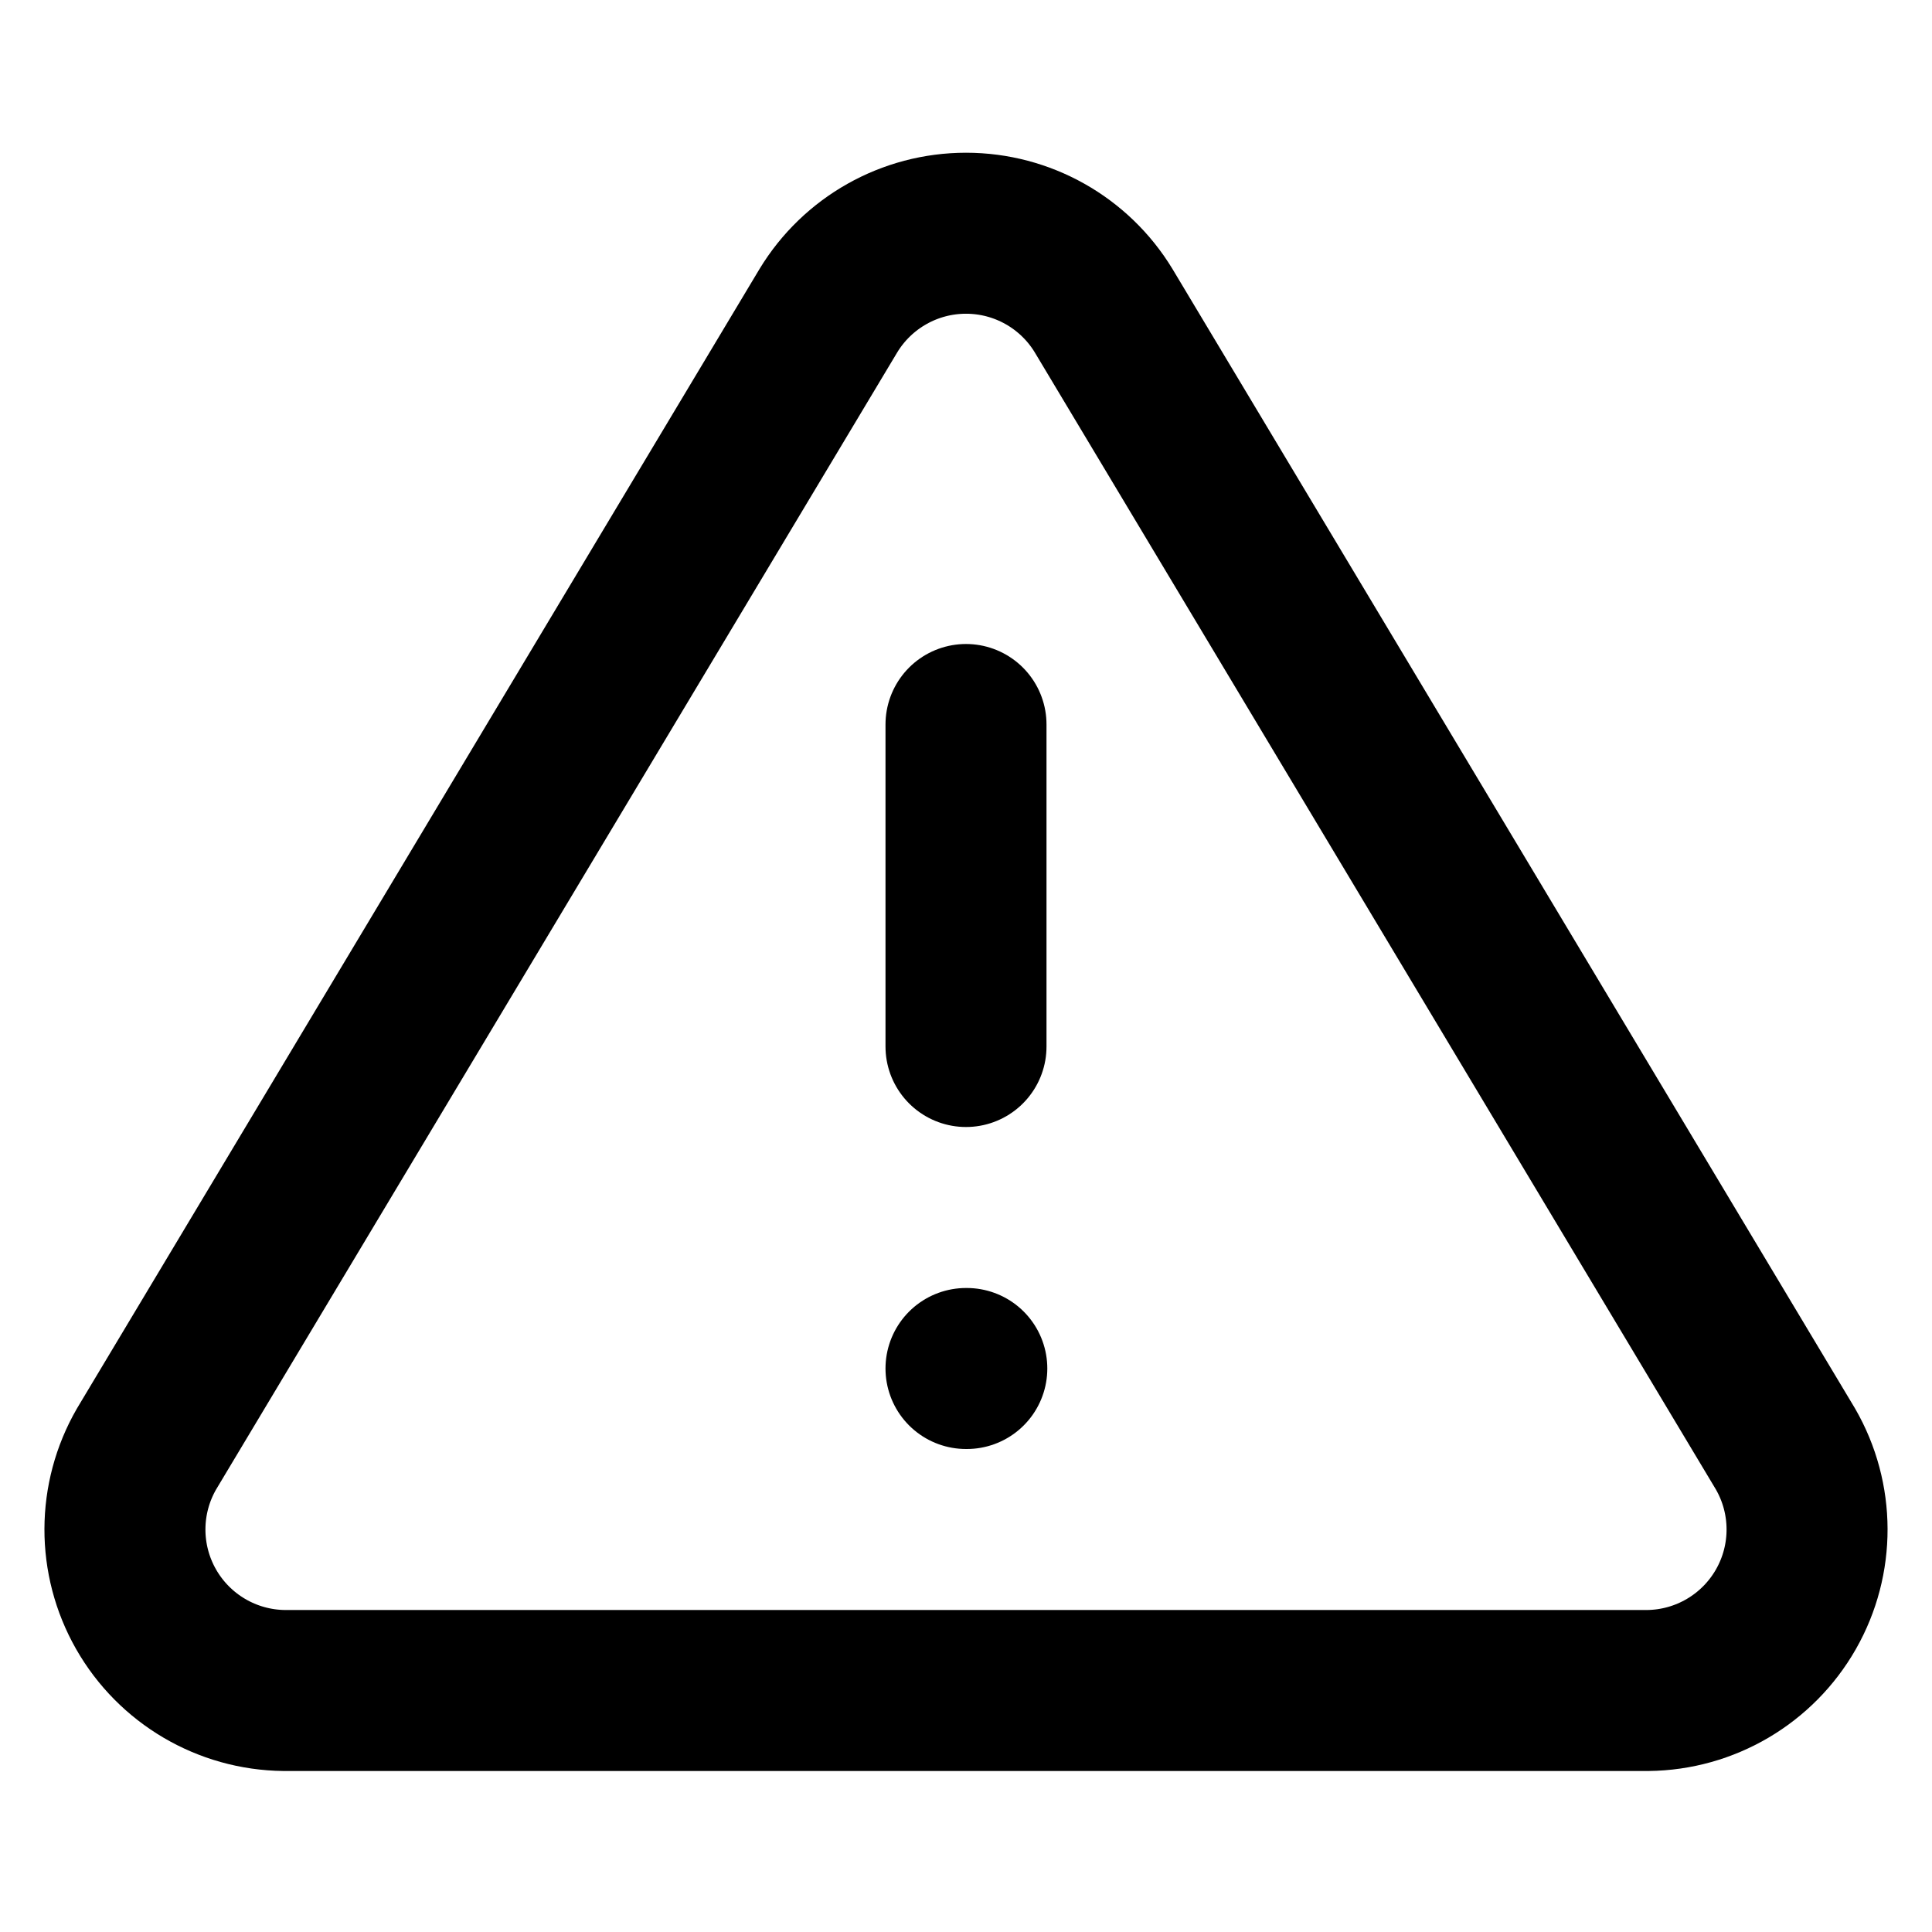
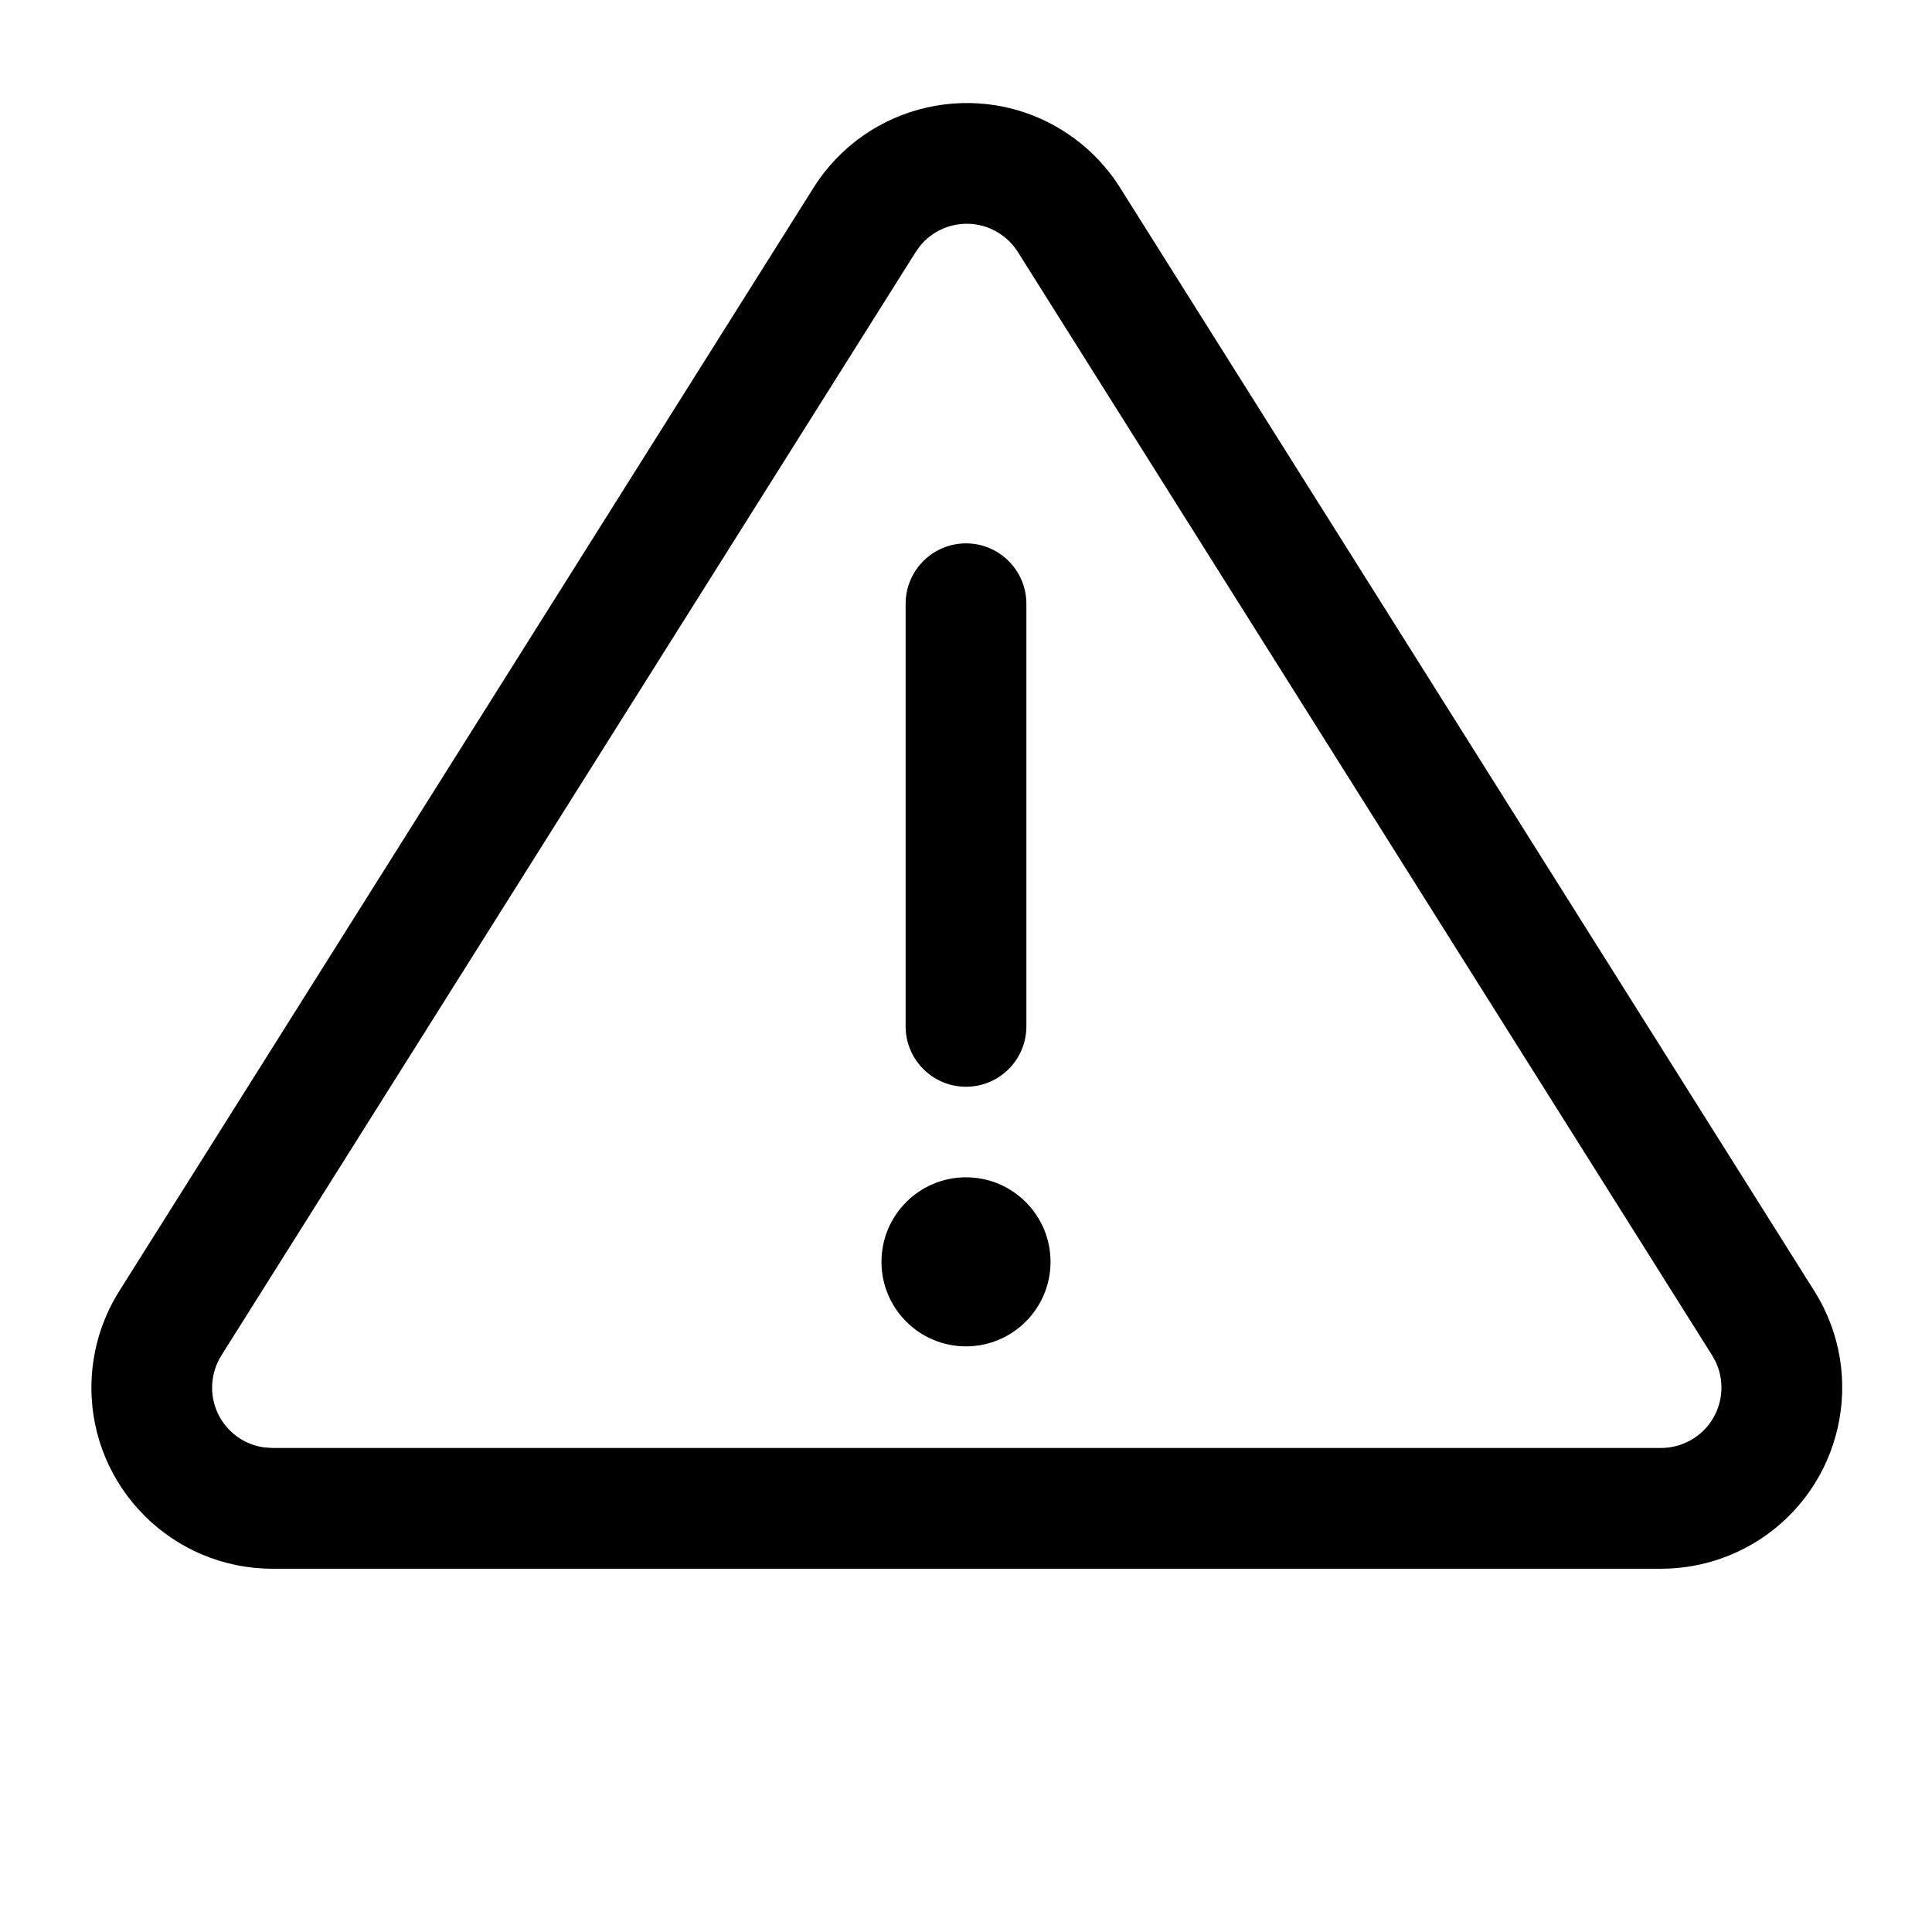
- <svg xmlns="http://www.w3.org/2000/svg" width="24" height="24" viewBox="0 0 24 24" fill="none" stroke="currentColor" stroke-width="2" stroke-linecap="round" stroke-linejoin="round">
-   <path d="M10.29 3.86L1.82 18a2 2 0 0 0 1.71 3h16.94a2 2 0 0 0 1.71-3L13.71 3.86a2 2 0 0 0-3.42 0z" />
-   <line x1="12" y1="9" x2="12" y2="13" />
-   <line x1="12" y1="17" x2="12.01" y2="17" />
+ <svg xmlns="http://www.w3.org/2000/svg" width="800px" height="800px" viewBox="0 0 32 32">
+   <g fill="none" fill-rule="evenodd">
+     <path d="m0 0h32v32h-32z" />
+     <path d="m17.611 2.168c.38.239.702.561.941.941l11.5 18.276c.882 1.402.461 3.254-.941 4.137-.479.301-1.032.461-1.598.461h-22.999c-1.657 0-3-1.343-3-3 0-.565.16-1.119.461-1.598l11.5-18.276c.882-1.402 2.735-1.824 4.137-.941zm-2.376 1.911-.068.095-11.5 18.276c-.1.16-.154.344-.154.533 0 .51.381.931.875.992l.125.008h22.999c.188 0 .373-.053.533-.154.434-.273.586-.825.37-1.277l-.056-.102-11.5-18.276c-.08-.127-.187-.234-.314-.314-.434-.273-.997-.171-1.311.219zm.765 15.421c.773 0 1.4.627 1.4 1.4s-.627 1.4-1.4 1.4-1.4-.627-1.4-1.4.627-1.4 1.4-1.4zm0-10.5c.552 0 1 .448 1 1v7c0 .552-.448 1-1 1s-1-.448-1-1v-7c0-.552.448-1 1-1z" fill="#000000" fill-rule="nonzero" />
+   </g>
</svg>
